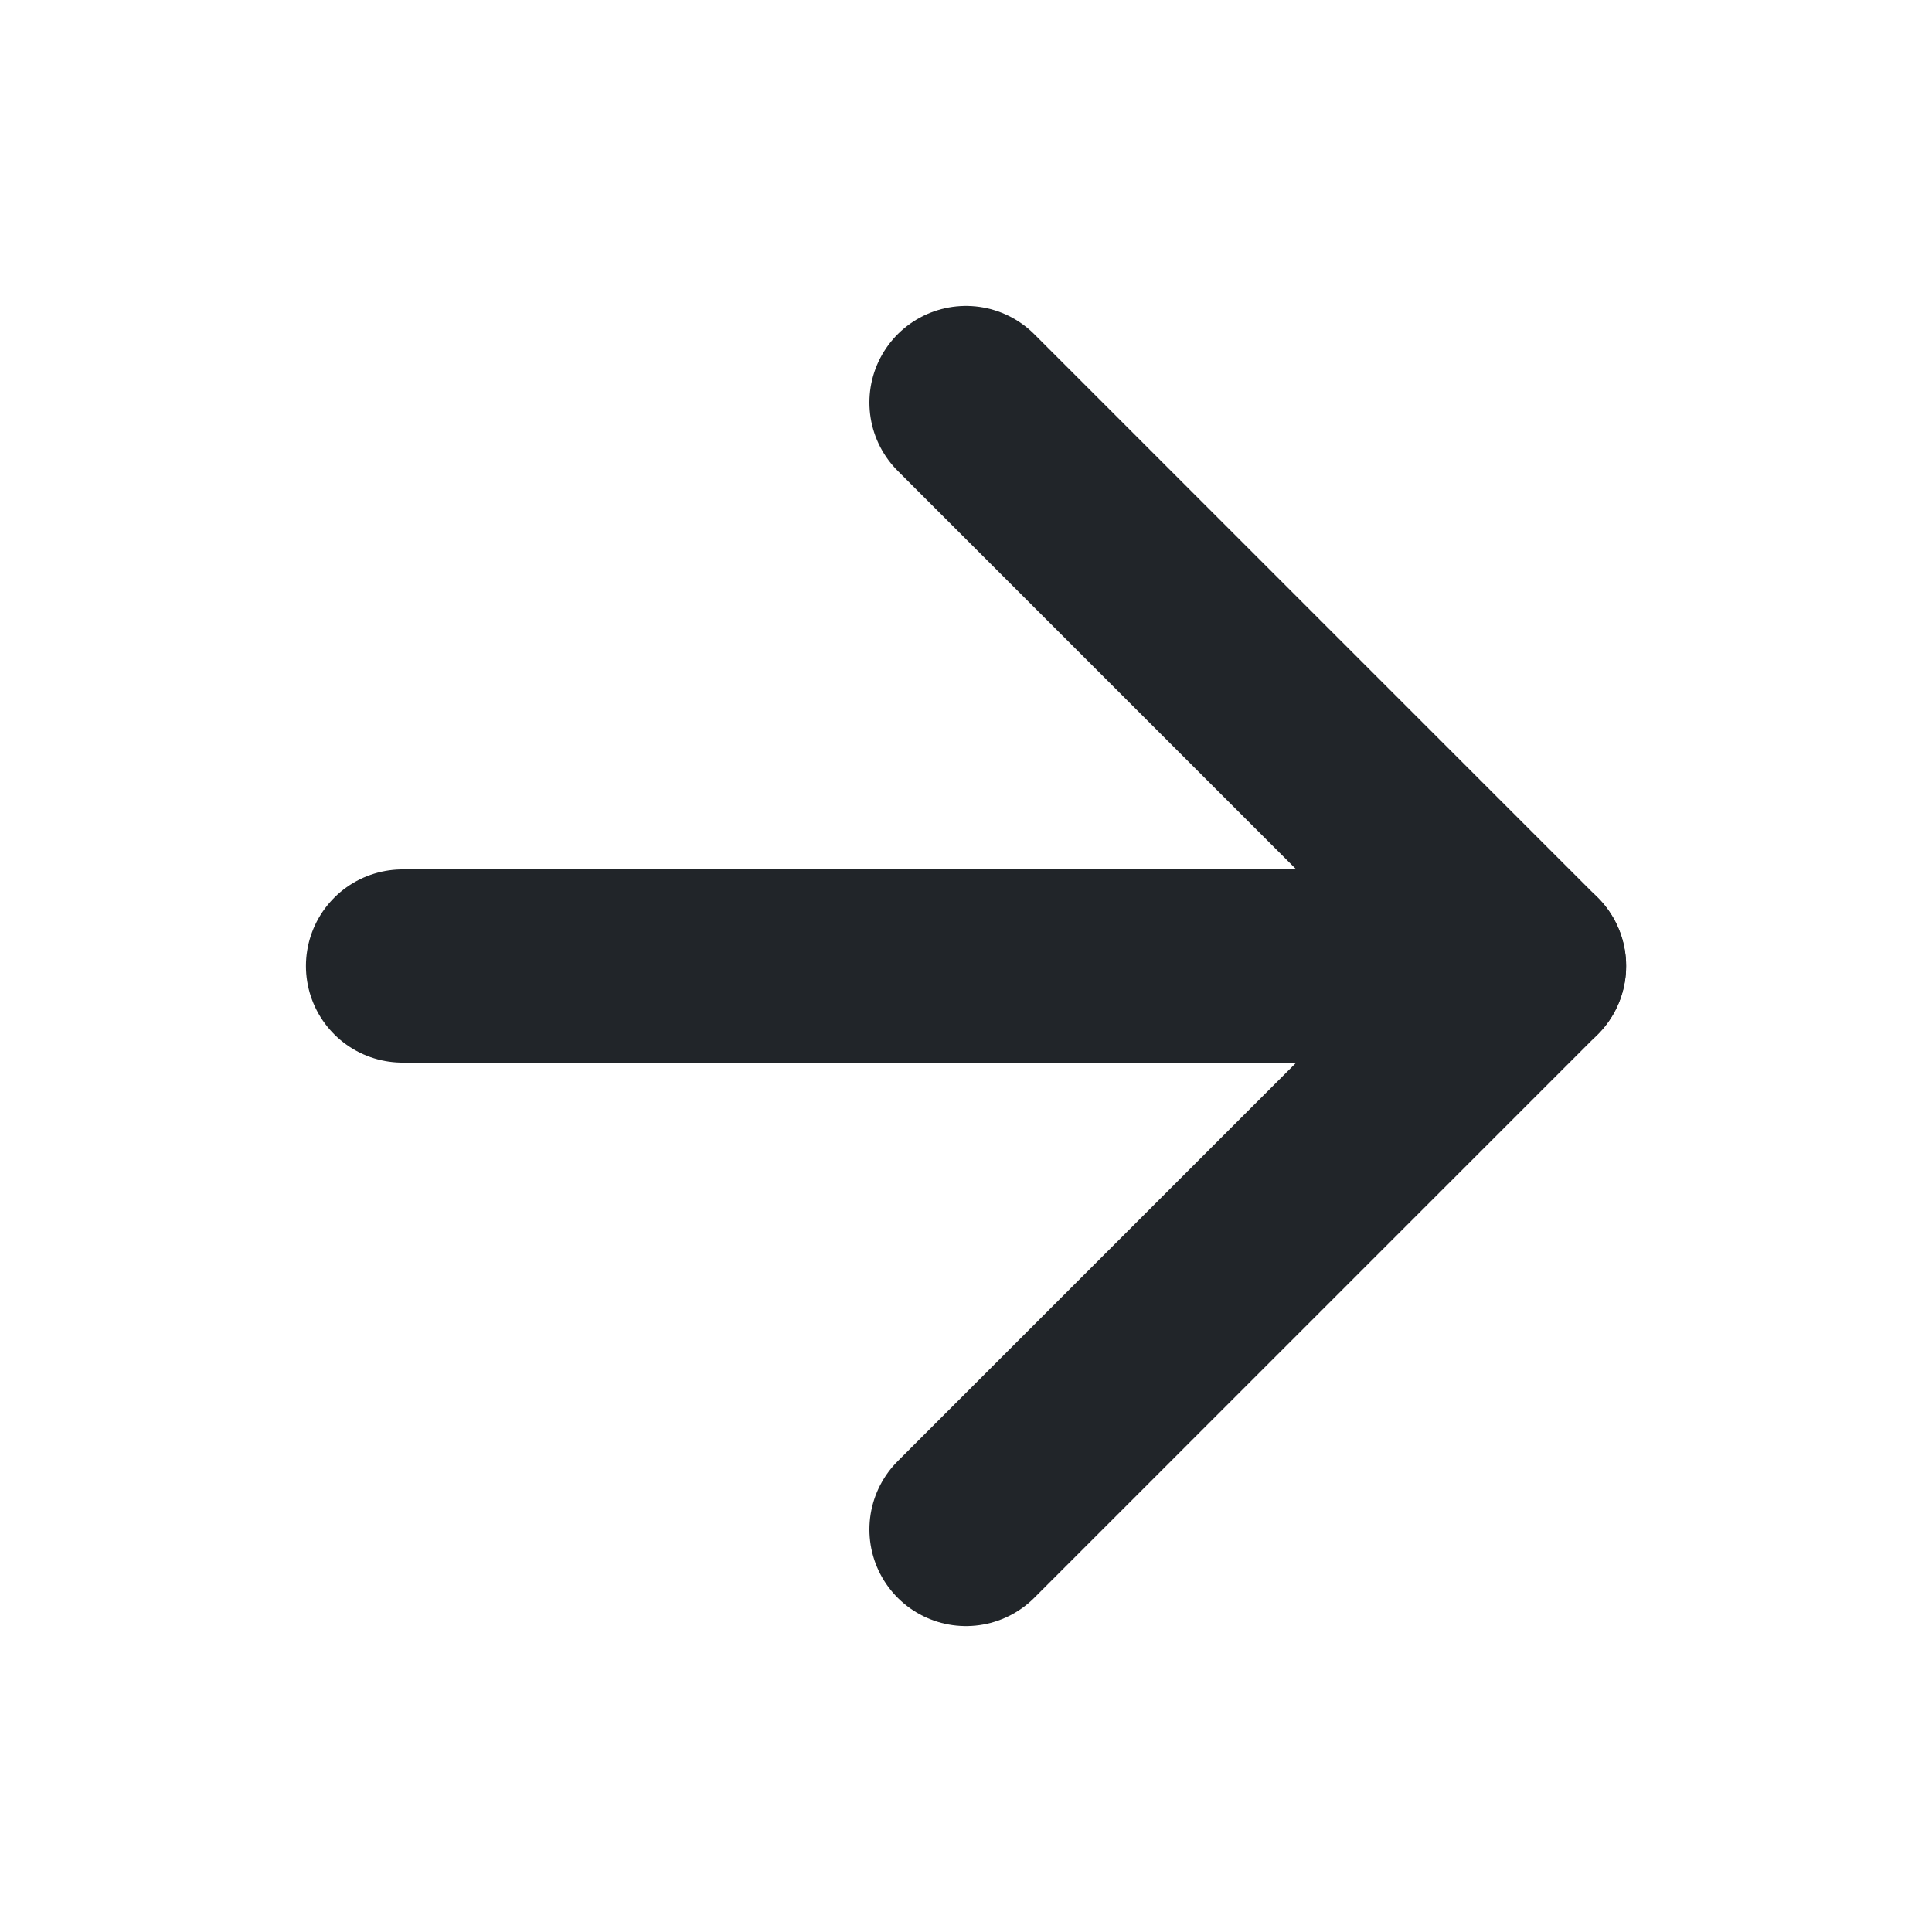
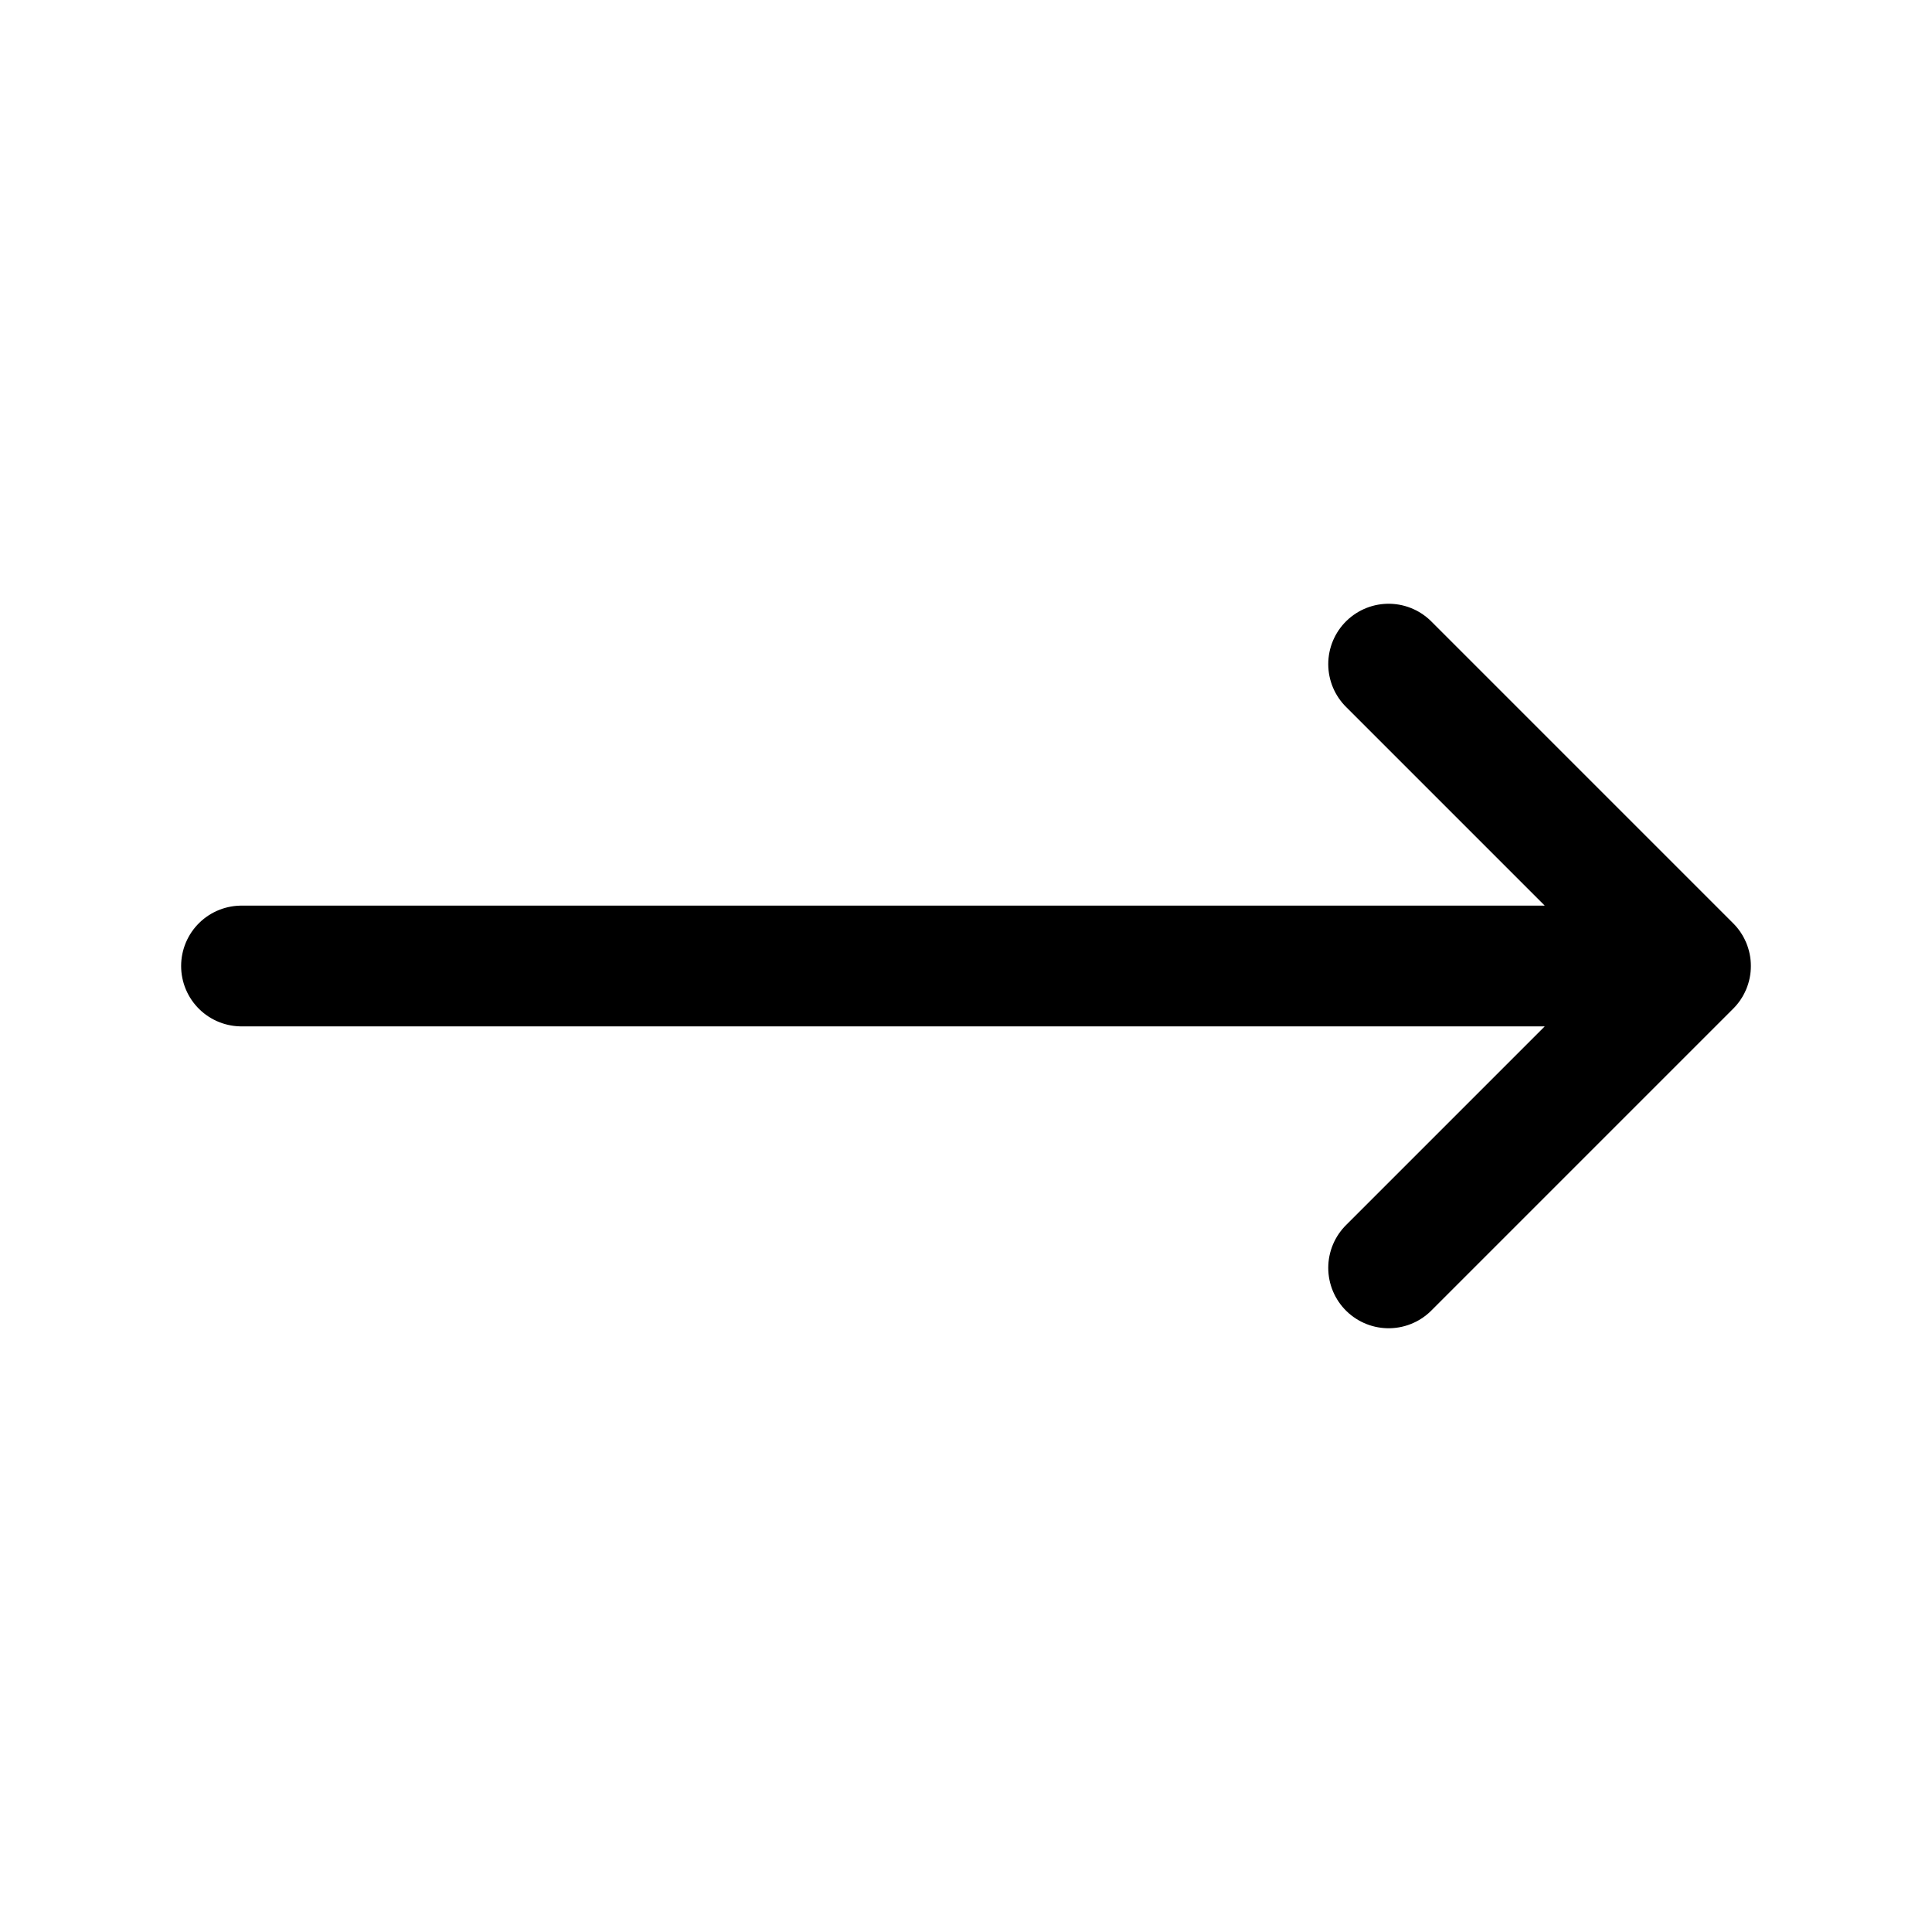
- <svg xmlns="http://www.w3.org/2000/svg" width="20" height="20" viewBox="0 0 20 20" fill="none">
-   <g id="arrow-right">
-     <path id="Vector" d="M4.167 10H15.834" stroke="#212529" stroke-width="2" stroke-linecap="round" stroke-linejoin="round" />
-     <path id="Vector_2" d="M10 4.167L15.833 10L10 15.833" stroke="#212529" stroke-width="2" stroke-linecap="round" stroke-linejoin="round" />
-   </g>
+ <svg xmlns="http://www.w3.org/2000/svg" fill="none" viewBox="0 0 24 24" stroke-width="1.5" stroke="currentColor" className="w-6 h-6">
+   <path stroke-linecap="round" stroke-linejoin="round" d="M17.25 8.25L21 12m0 0l-3.75 3.75M21 12H3" />
</svg>
